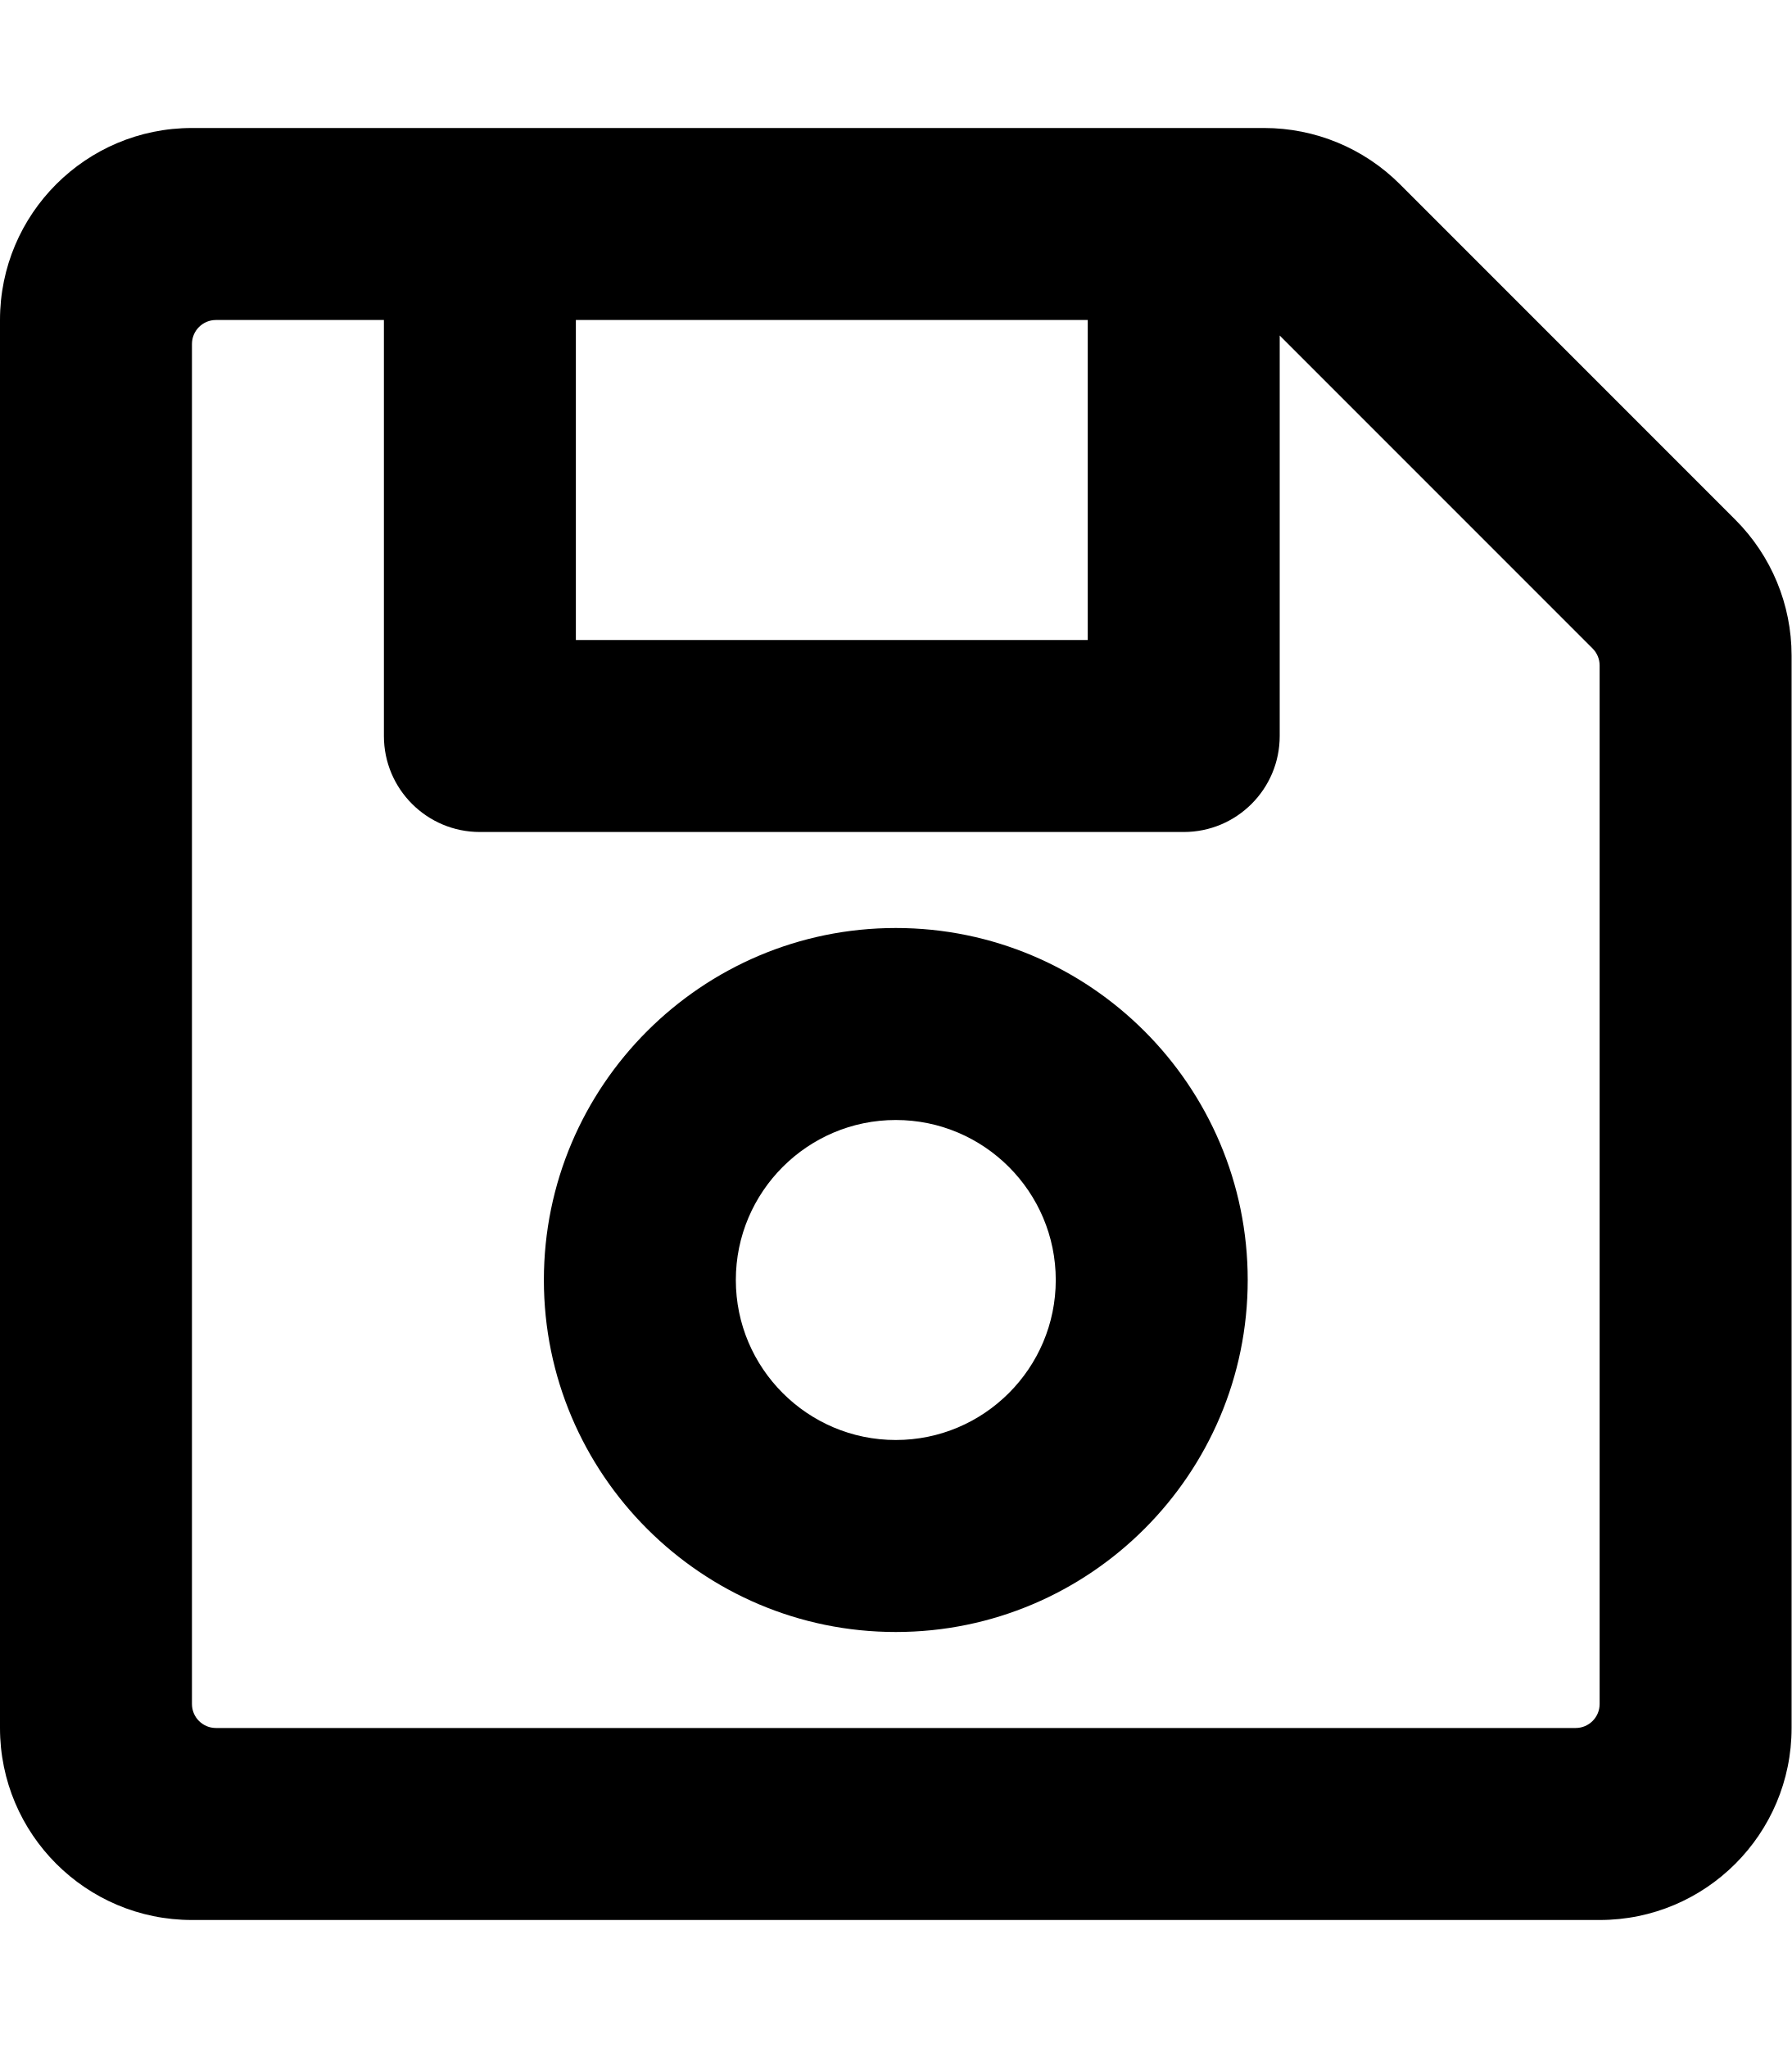
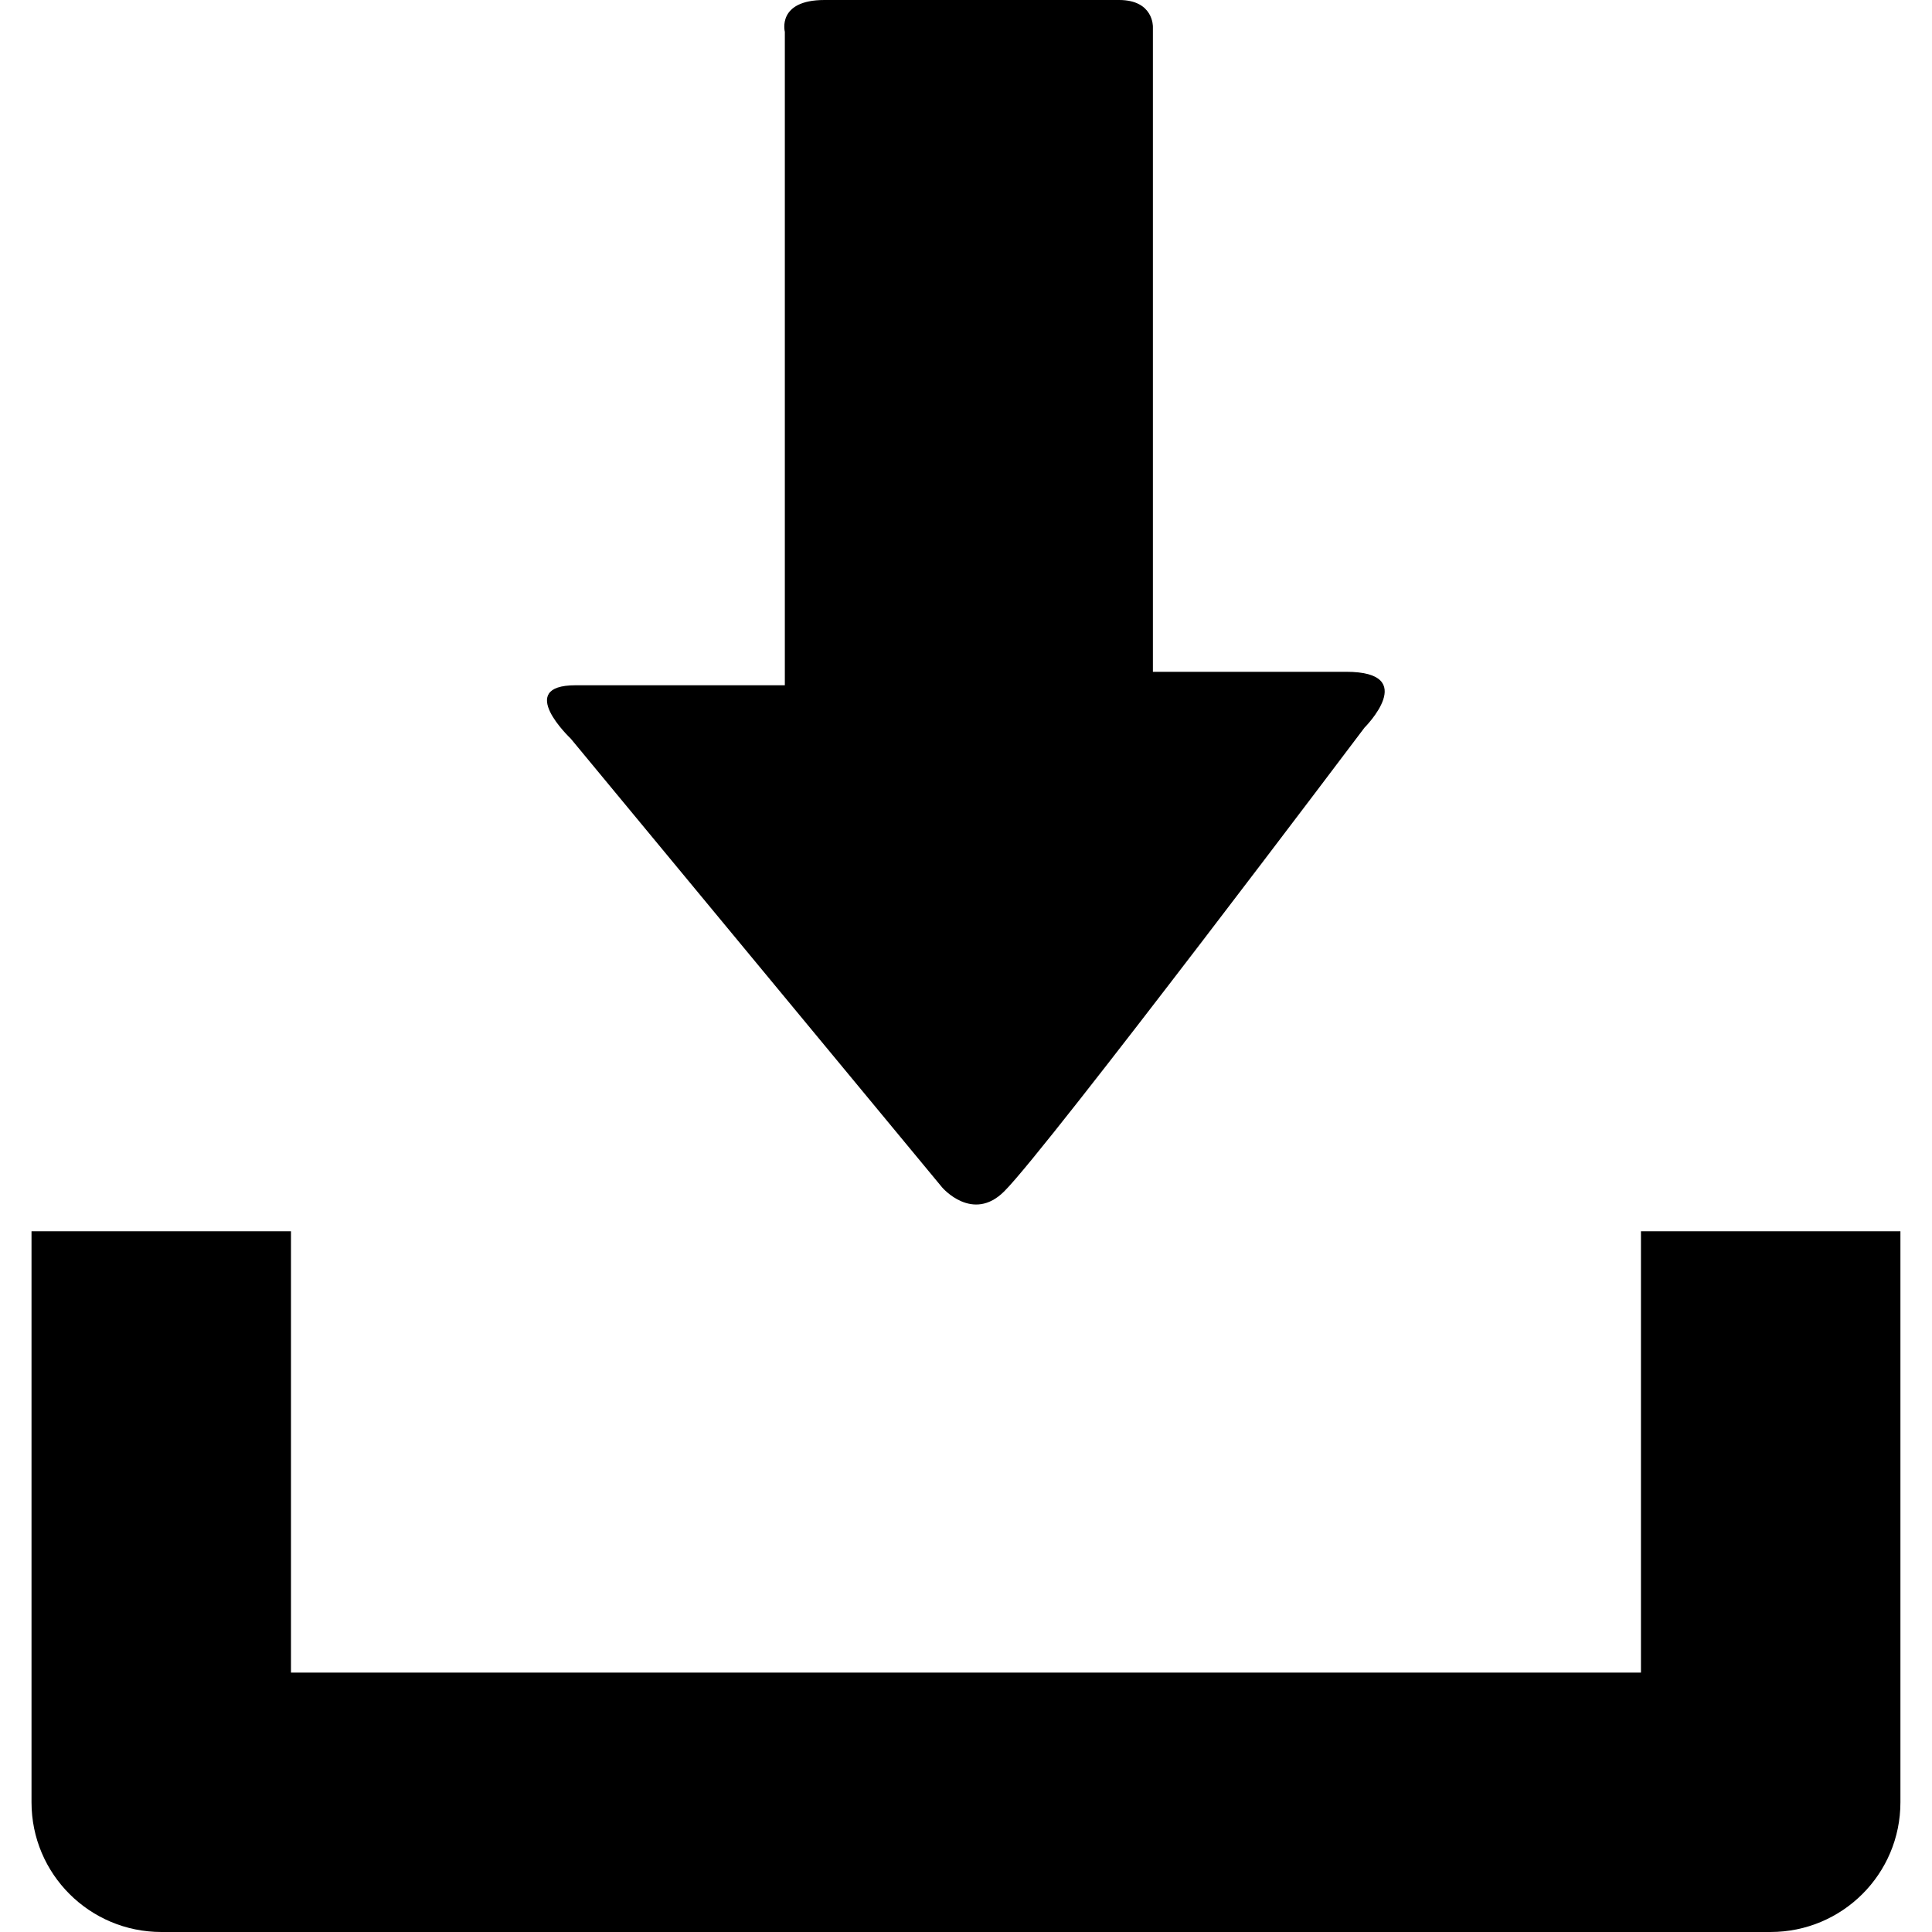
- <svg xmlns="http://www.w3.org/2000/svg" aria-hidden="true" focusable="false" data-prefix="far" data-icon="save" class="svg-inline--fa fa-save fa-w-14" role="img" viewBox="0 0 448 512">
-   <path fill="currentColor" d="M433.941 129.941l-83.882-83.882A48 48 0 0 0 316.118 32H48C21.49 32 0 53.49 0 80v352c0 26.51 21.49 48 48 48h352c26.51 0 48-21.49 48-48V163.882a48 48 0 0 0-14.059-33.941zM272 80v80H144V80h128zm122 352H54a6 6 0 0 1-6-6V86a6 6 0 0 1 6-6h42v104c0 13.255 10.745 24 24 24h176c13.255 0 24-10.745 24-24V83.882l78.243 78.243a6 6 0 0 1 1.757 4.243V426a6 6 0 0 1-6 6zM224 232c-48.523 0-88 39.477-88 88s39.477 88 88 88 88-39.477 88-88-39.477-88-88-88zm0 128c-22.056 0-40-17.944-40-40s17.944-40 40-40 40 17.944 40 40-17.944 40-40 40z" />
+ <svg xmlns="http://www.w3.org/2000/svg" fill="#000000" height="800px" width="800px" version="1.1" id="Capa_1" viewBox="0 0 29.978 29.978" xml:space="preserve">
+   <g>
+     <path d="M25.462,19.105v6.848H4.515v-6.848H0.489v8.861c0,1.111,0.9,2.012,2.016,2.012h24.967c1.115,0,2.016-0.9,2.016-2.012   v-8.861H25.462z" />
+     <path d="M14.62,18.426l-5.764-6.965c0,0-0.877-0.828,0.074-0.828s3.248,0,3.248,0s0-0.557,0-1.416c0-2.449,0-6.906,0-8.723   c0,0-0.129-0.494,0.615-0.494c0.75,0,4.035,0,4.572,0c0.536,0,0.524,0.416,0.524,0.416c0,1.762,0,6.373,0,8.742   c0,0.768,0,1.266,0,1.266s1.842,0,2.998,0c1.154,0,0.285,0.867,0.285,0.867s-4.904,6.51-5.588,7.193   C15.092,18.979,14.62,18.426,14.62,18.426z" />
+     <g>
+ 	</g>
+     <g>
+ 	</g>
+     <g>
+ 	</g>
+     <g>
+ 	</g>
+     <g>
+ 	</g>
+     <g>
+ 	</g>
+     <g>
+ 	</g>
+     <g>
+ 	</g>
+     <g>
+ 	</g>
+     <g>
+ 	</g>
+     <g>
+ 	</g>
+     <g>
+ 	</g>
+     <g>
+ 	</g>
+     <g>
+ 	</g>
+     <g>
+ 	</g>
+   </g>
</svg>
